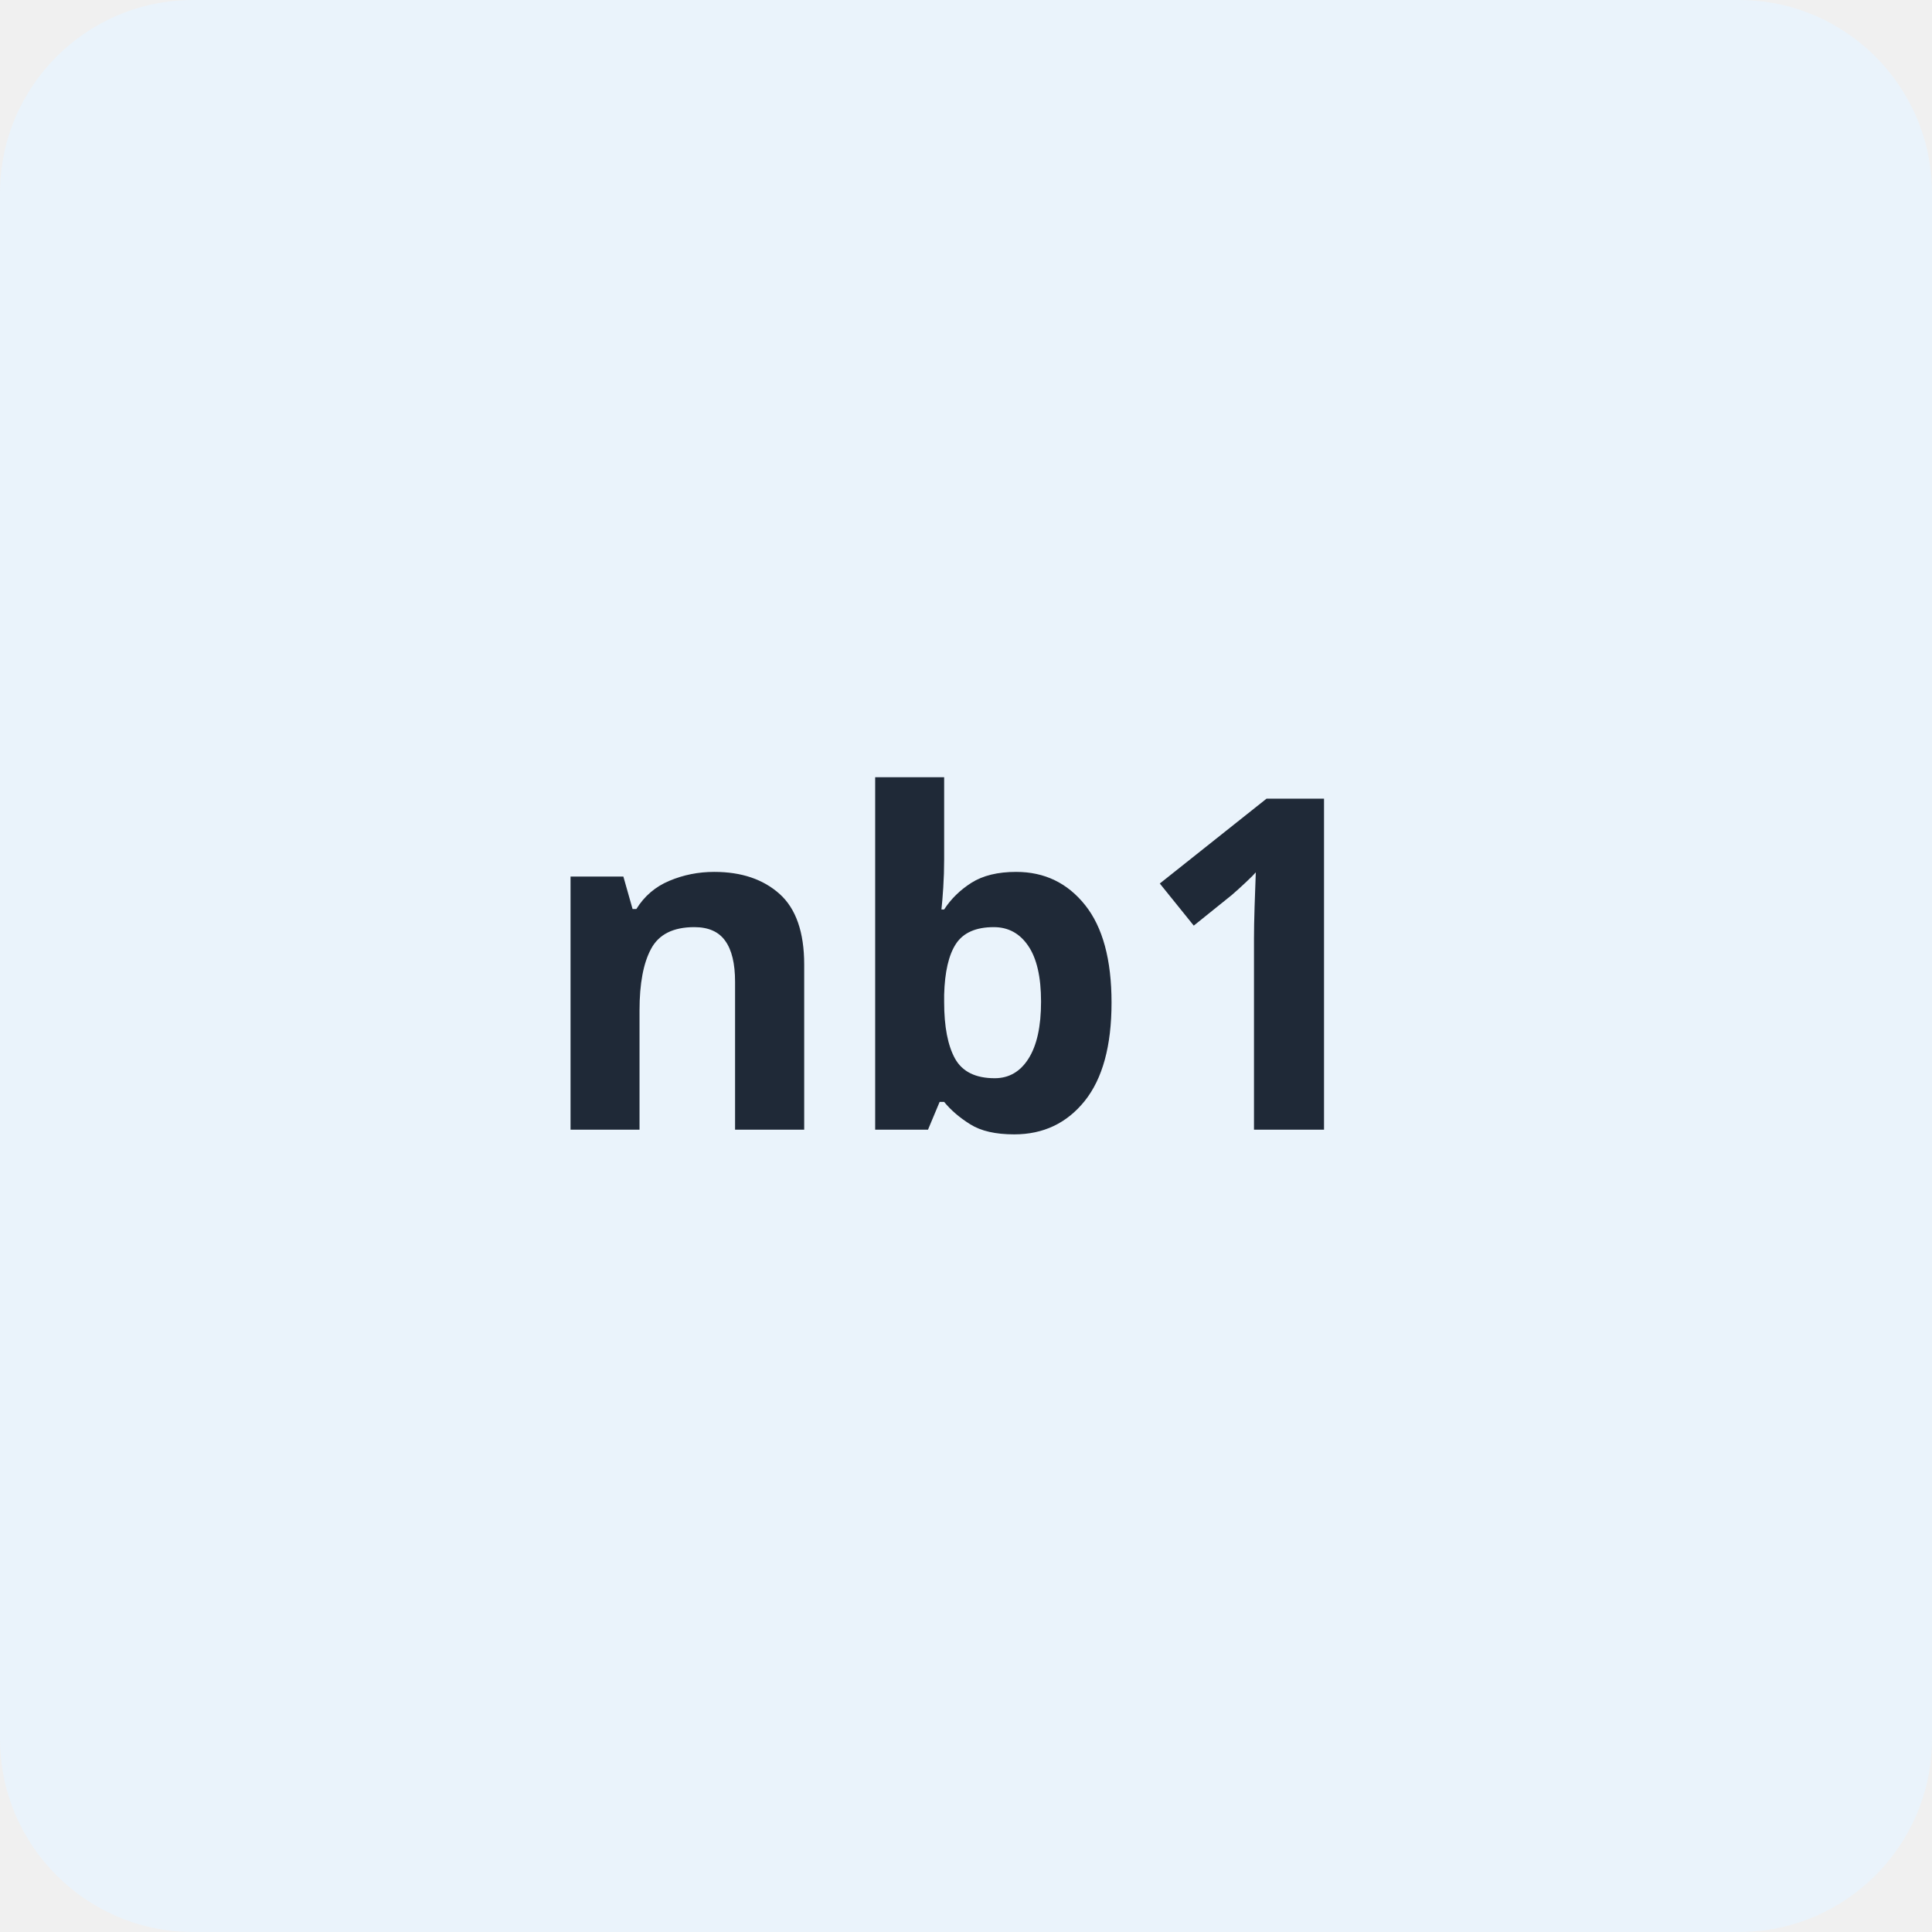
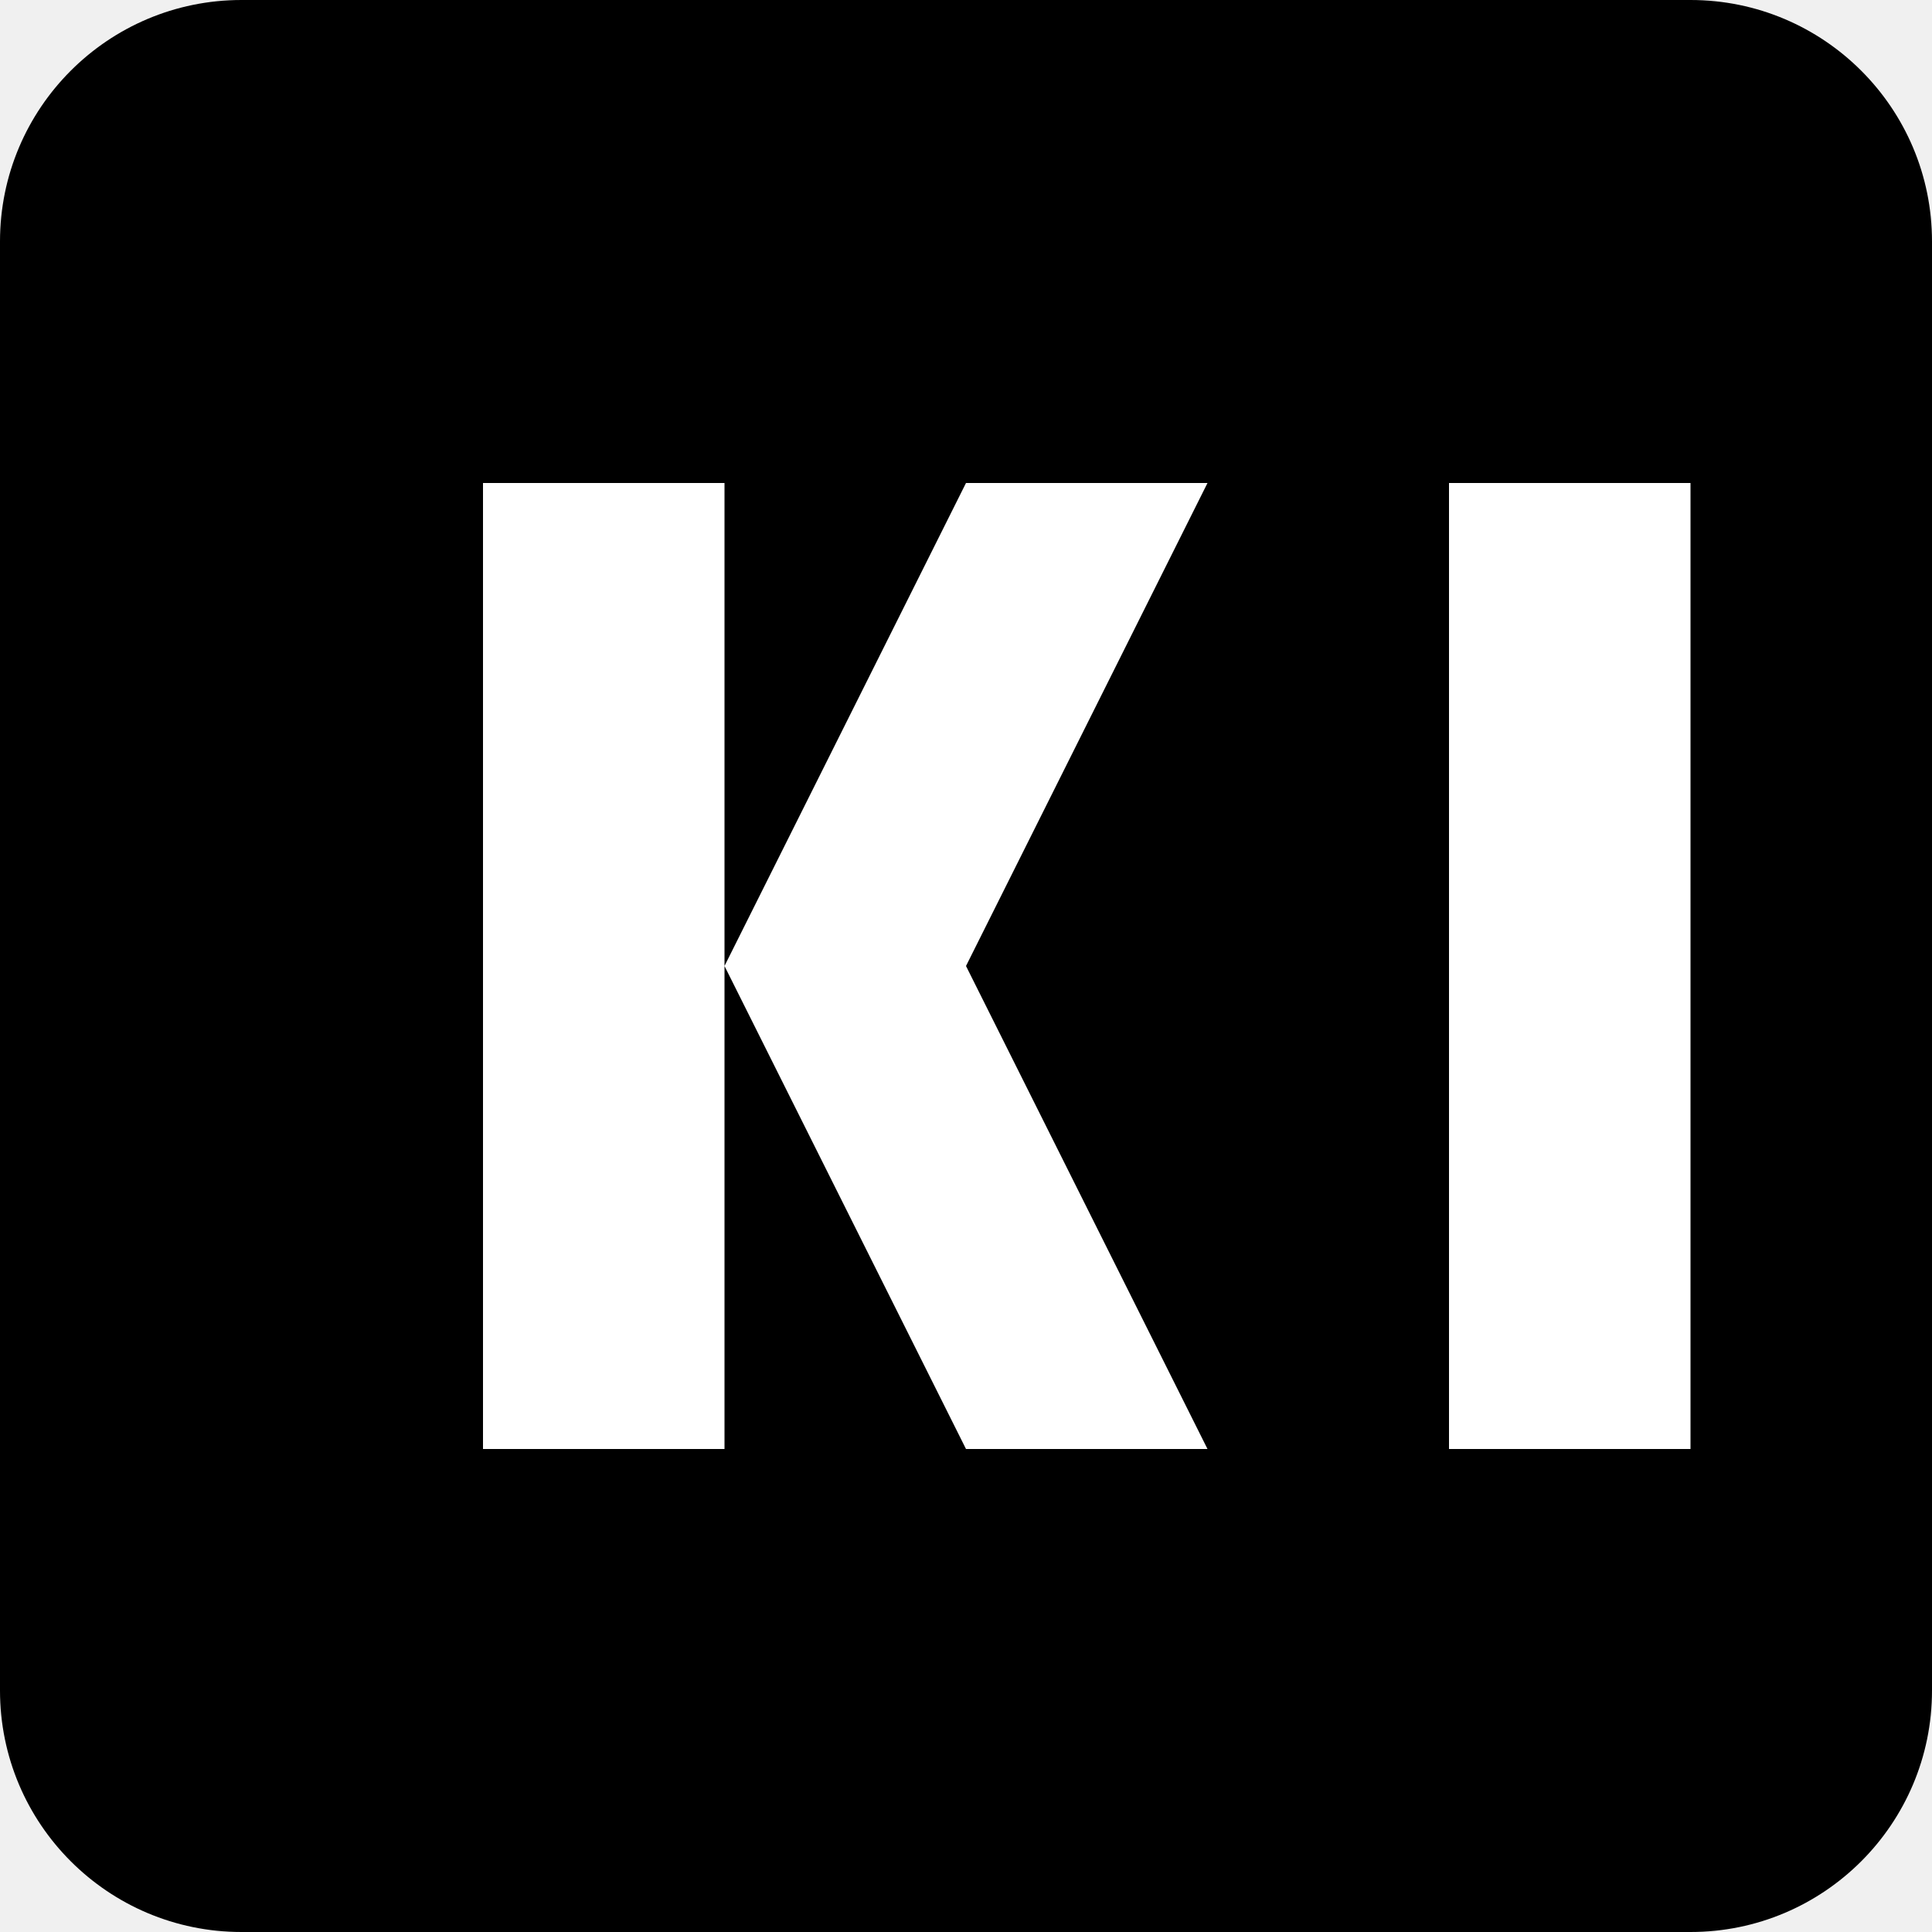
- <svg xmlns="http://www.w3.org/2000/svg" width="200" height="200" viewBox="0 0 200 200" fill="none">
-   <rect width="200" height="200" rx="20" fill="hsl(209, 67%, 95%)" />
-   <text x="50%" y="50%" dominant-baseline="middle" text-anchor="middle" font-family="PT Sans, sans-serif" font-size="48" font-weight="bold" fill="hsl(215, 28%, 17%)">nb1</text>
+ <svg xmlns="http://www.w3.org/2000/svg" width="256" height="256" viewBox="0 0 256 256" fill="none">
+   <rect width="256" height="256" rx="32" fill="black" />
+   <path d="M64 192V64H96V128L128 64H160L128 128L160 192H128L96 128V192H64Z" fill="white" />
+   <path d="M192 192V64H224V192H192Z" fill="white" />
</svg>
